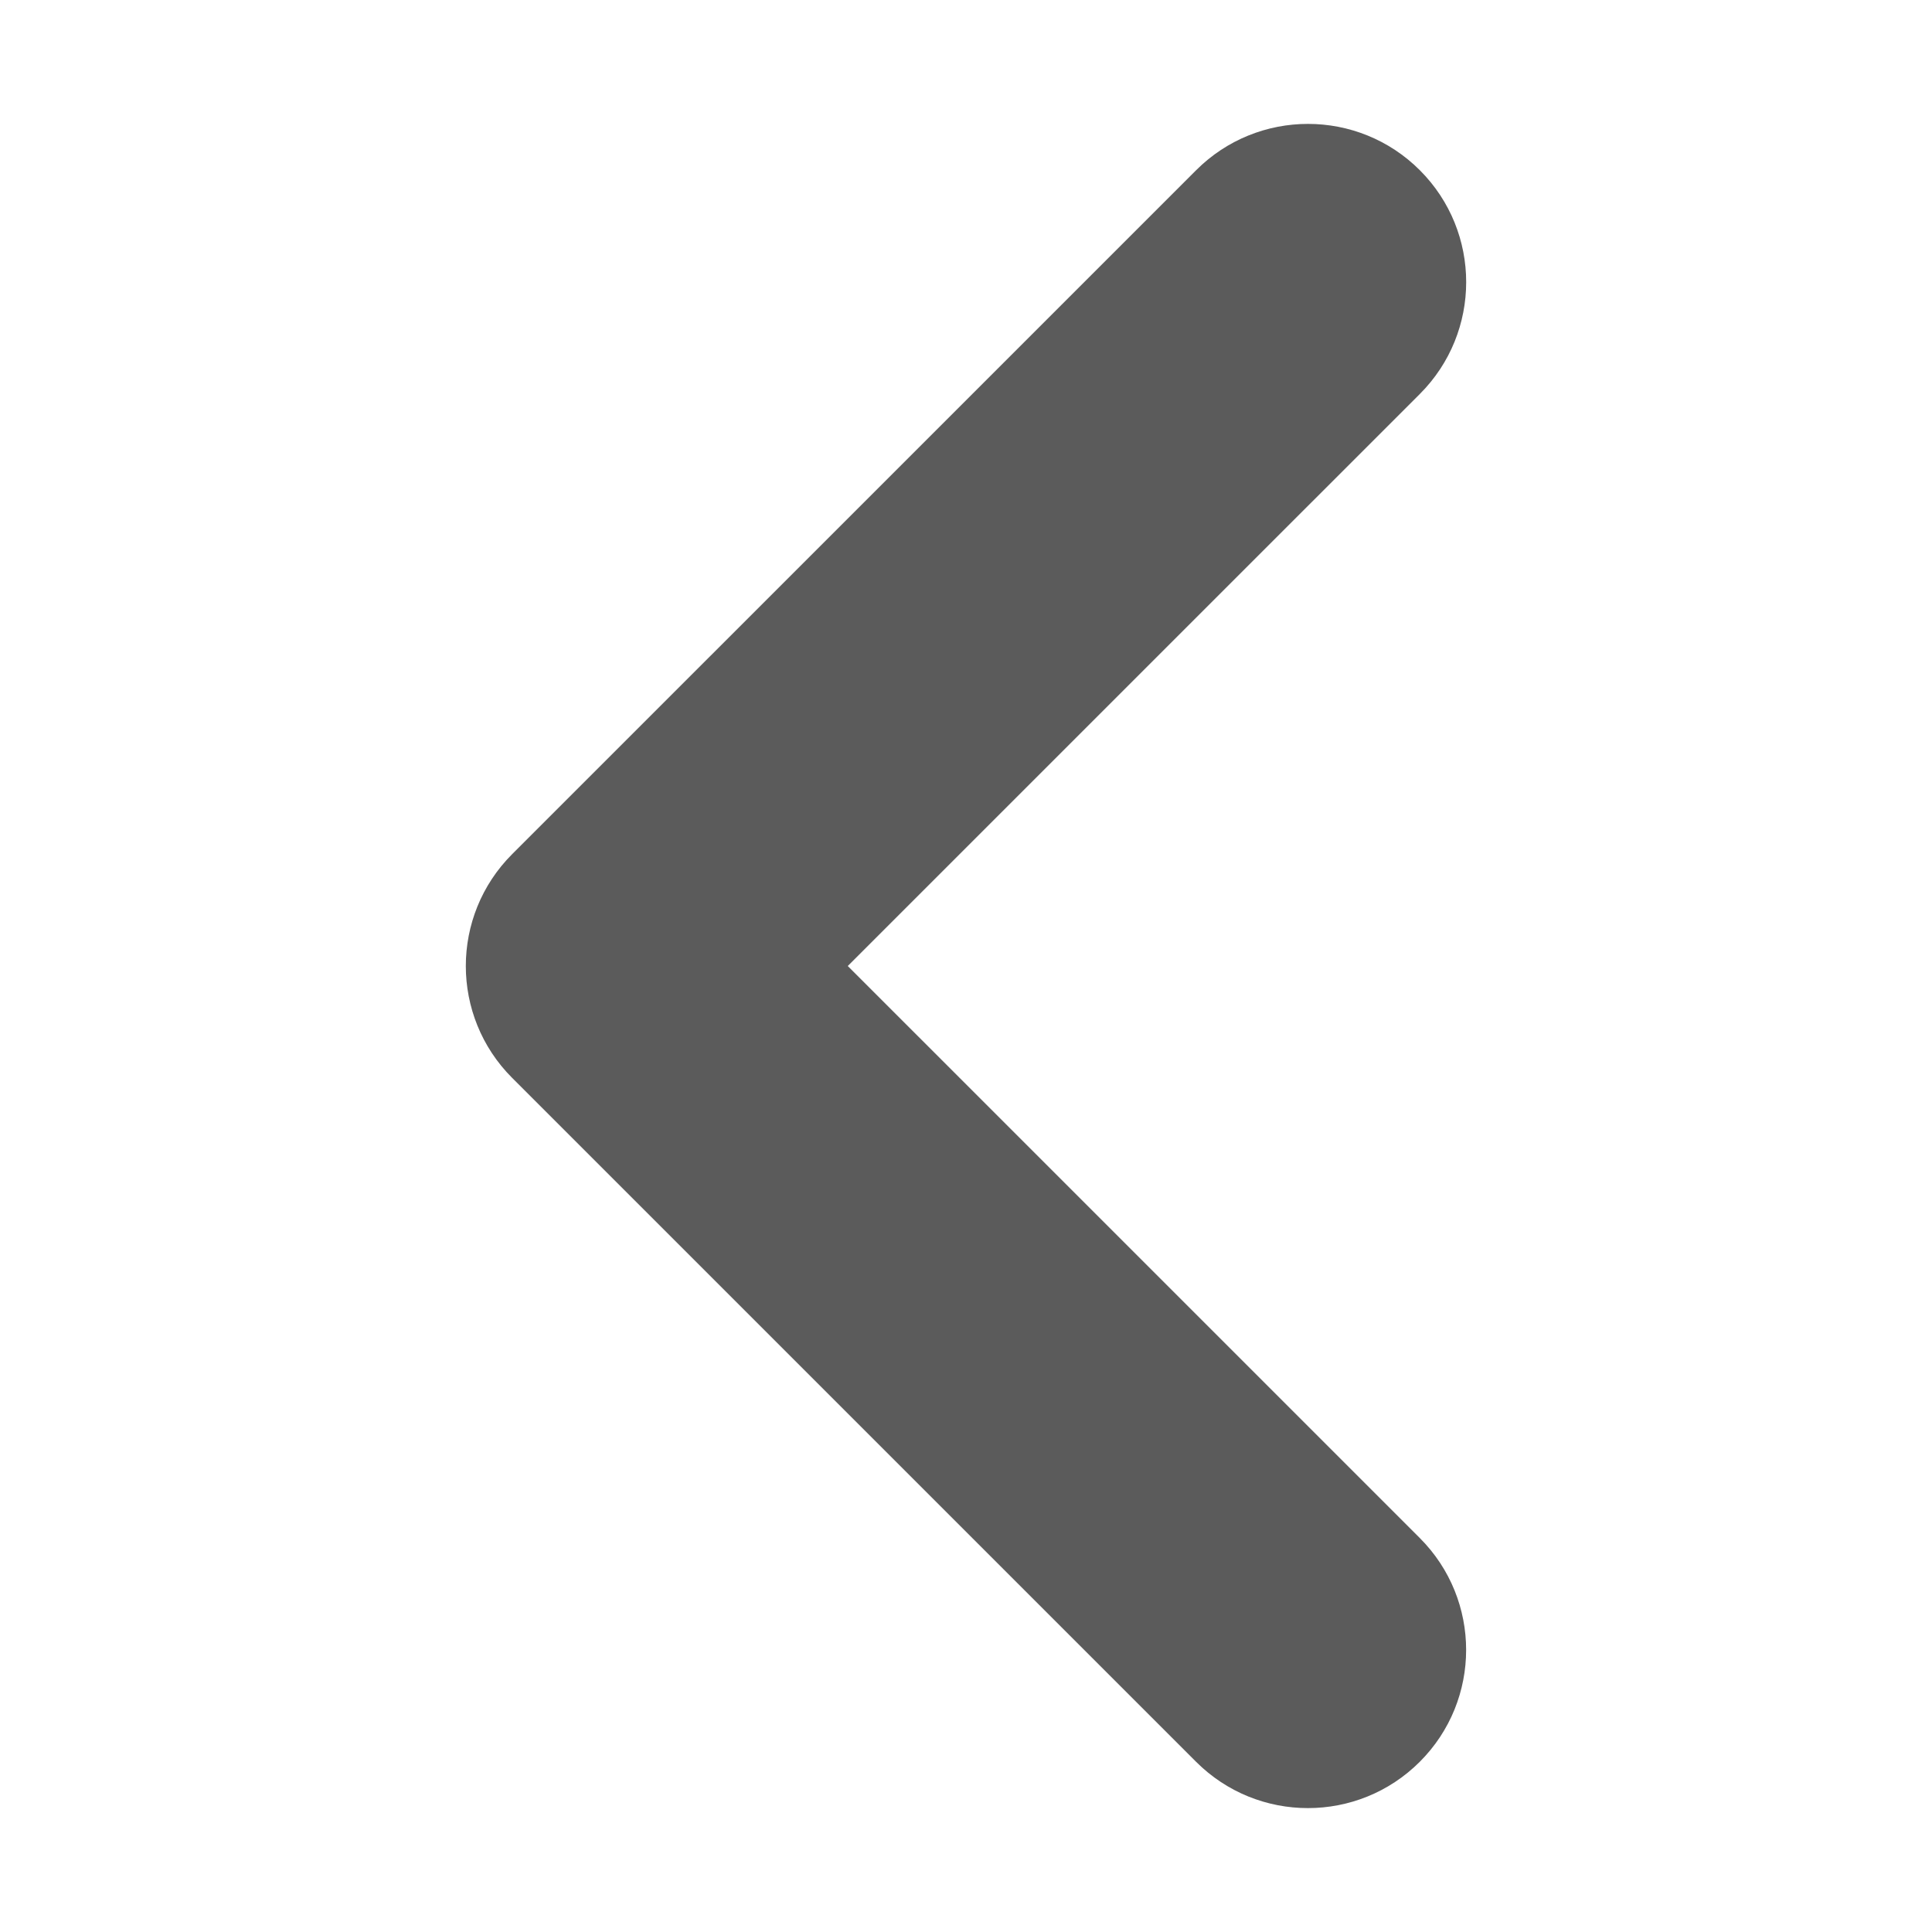
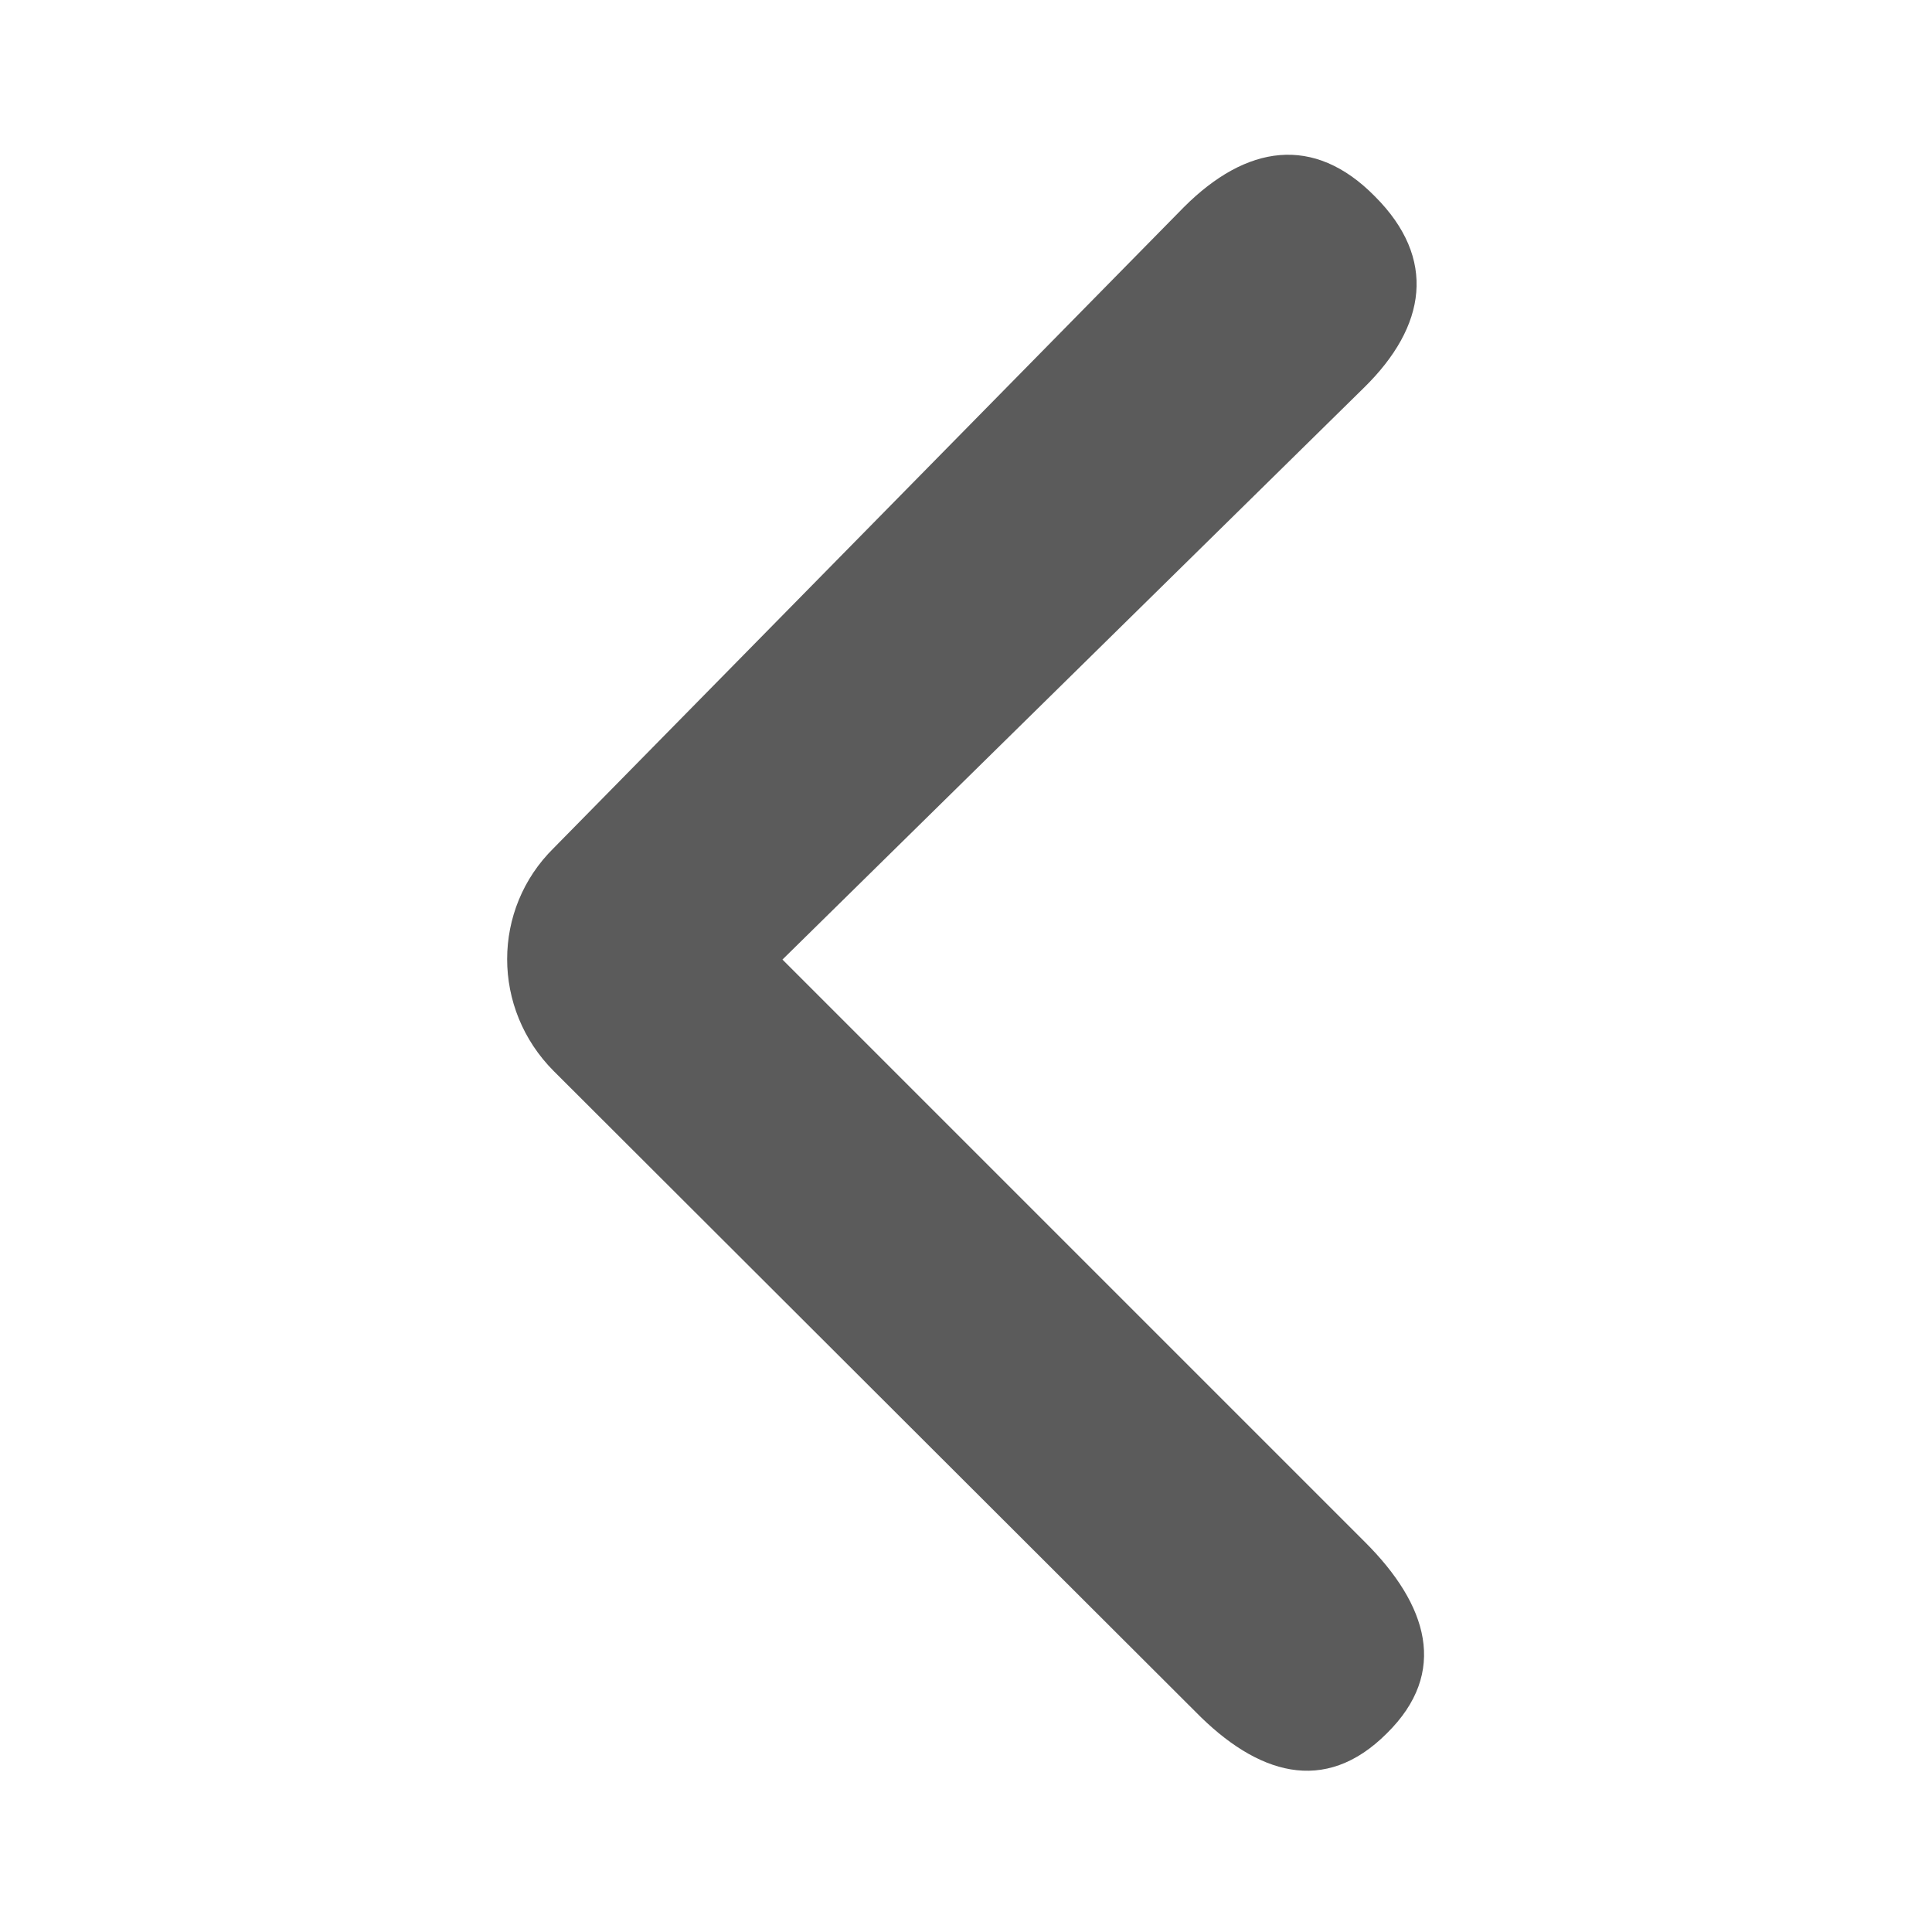
- <svg xmlns="http://www.w3.org/2000/svg" xml:space="preserve" width="180px" height="180px" version="1.1" style="shape-rendering:geometricPrecision; text-rendering:geometricPrecision; image-rendering:optimizeQuality; fill-rule:evenodd; clip-rule:evenodd" viewBox="0 0 1800000 1800000">
-   <defs>
-     <style type="text/css">
-    
-     .fil0 {fill:#5B5B5B;fill-rule:nonzero}
-    
-   </style>
-   </defs>
-   <g id="Слой_x0020_1">
-     <path class="fil0" d="M1322840 367056c57556,-57556 57556,-150911 0,-208455 -57556,-57556 -150899,-57556 -208455,0l-637225 637189c-57556,57556 -57556,150900 0,208455l637177 637154c57556,57556 150900,57556 208456,0 57556,-57544 57556,-150899 0,-208455l-532944 -532932 532991 -532956z" />
+ <svg xmlns="http://www.w3.org/2000/svg" version="1.1" id="Layer_1" x="0px" y="0px" viewBox="0 0 180 180" style="enable-background:new 0 0 180 180;" xml:space="preserve">
+   <style type="text/css">
+ 	.st0{fill:#5B5B5B;}
+ </style>
+   <g id="Слой_x0020_1_1_">
+     <path class="st0" d="M127.2,143.7c5.8,5.8,7.8,12.1,2,17.8c-5.8,5.8-12.1,3.8-17.8-2L51.6,99.8c-5.8-5.8-5.8-15.1,0-20.8l58.7-59.7   c5.8-5.8,12.1-6.8,17.8-1c5.8,5.8,4.8,12.1-1,17.8L72.9,89.4L127.2,143.7z" />
  </g>
</svg>
